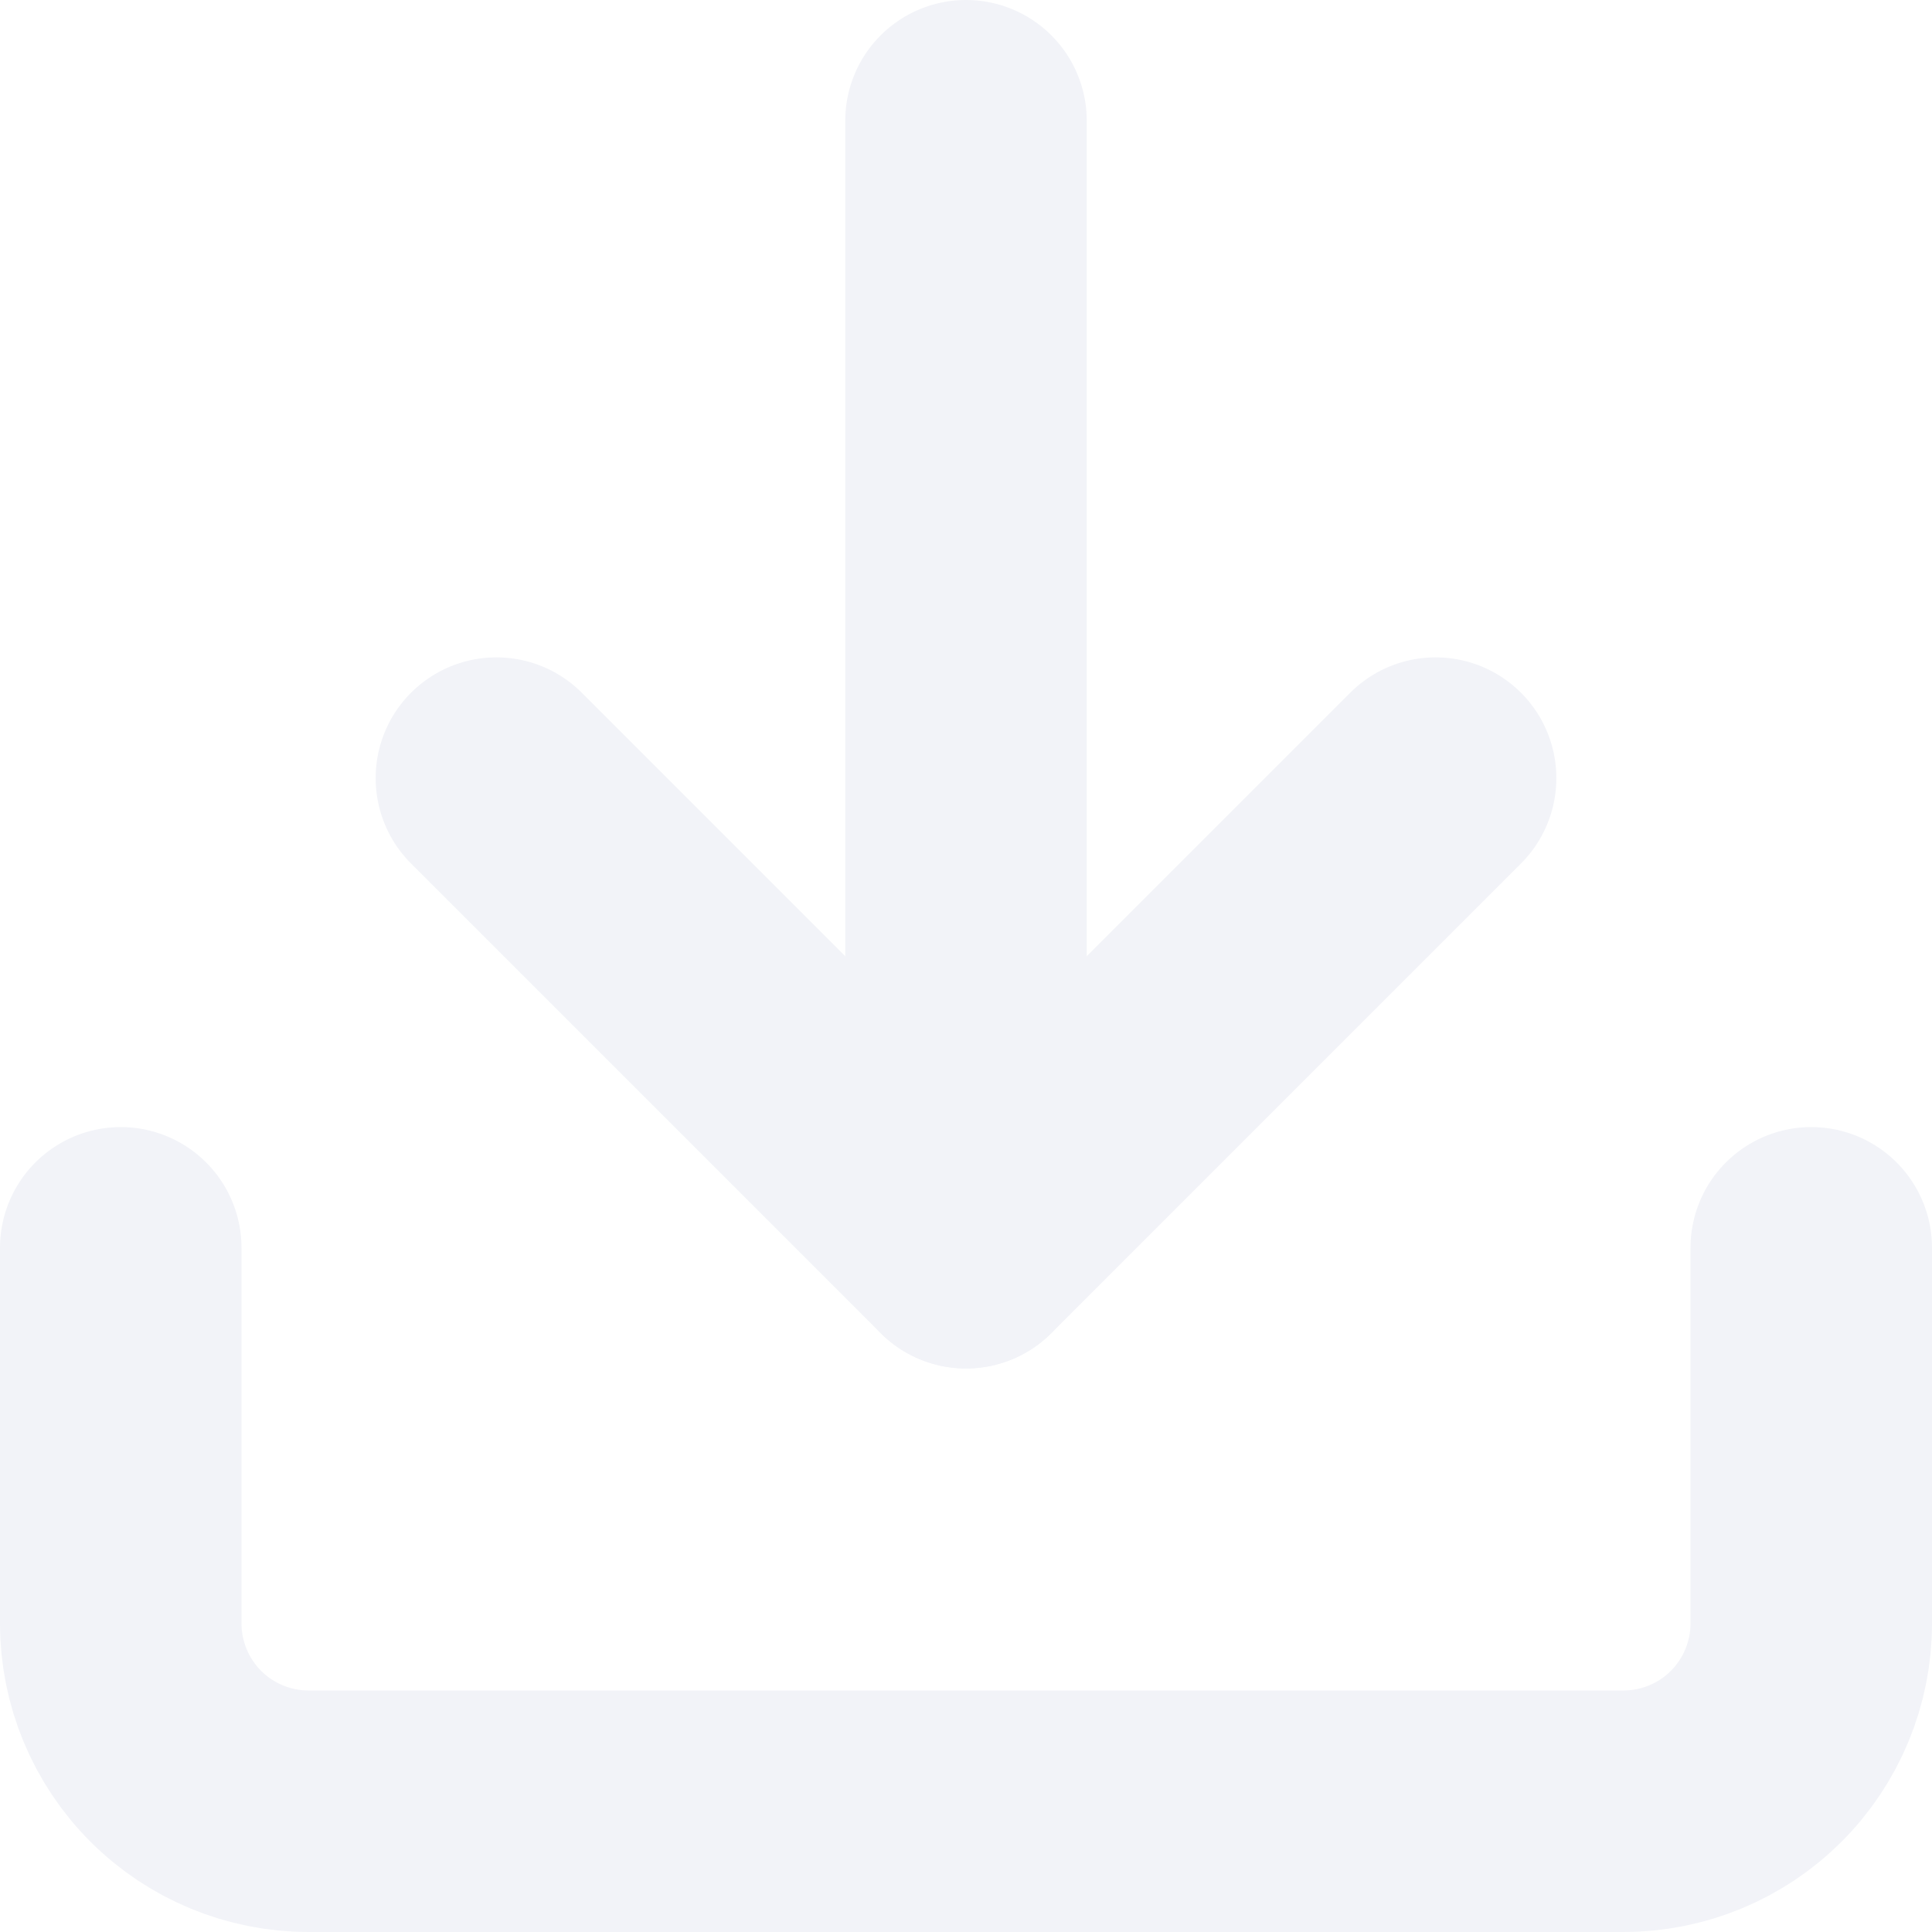
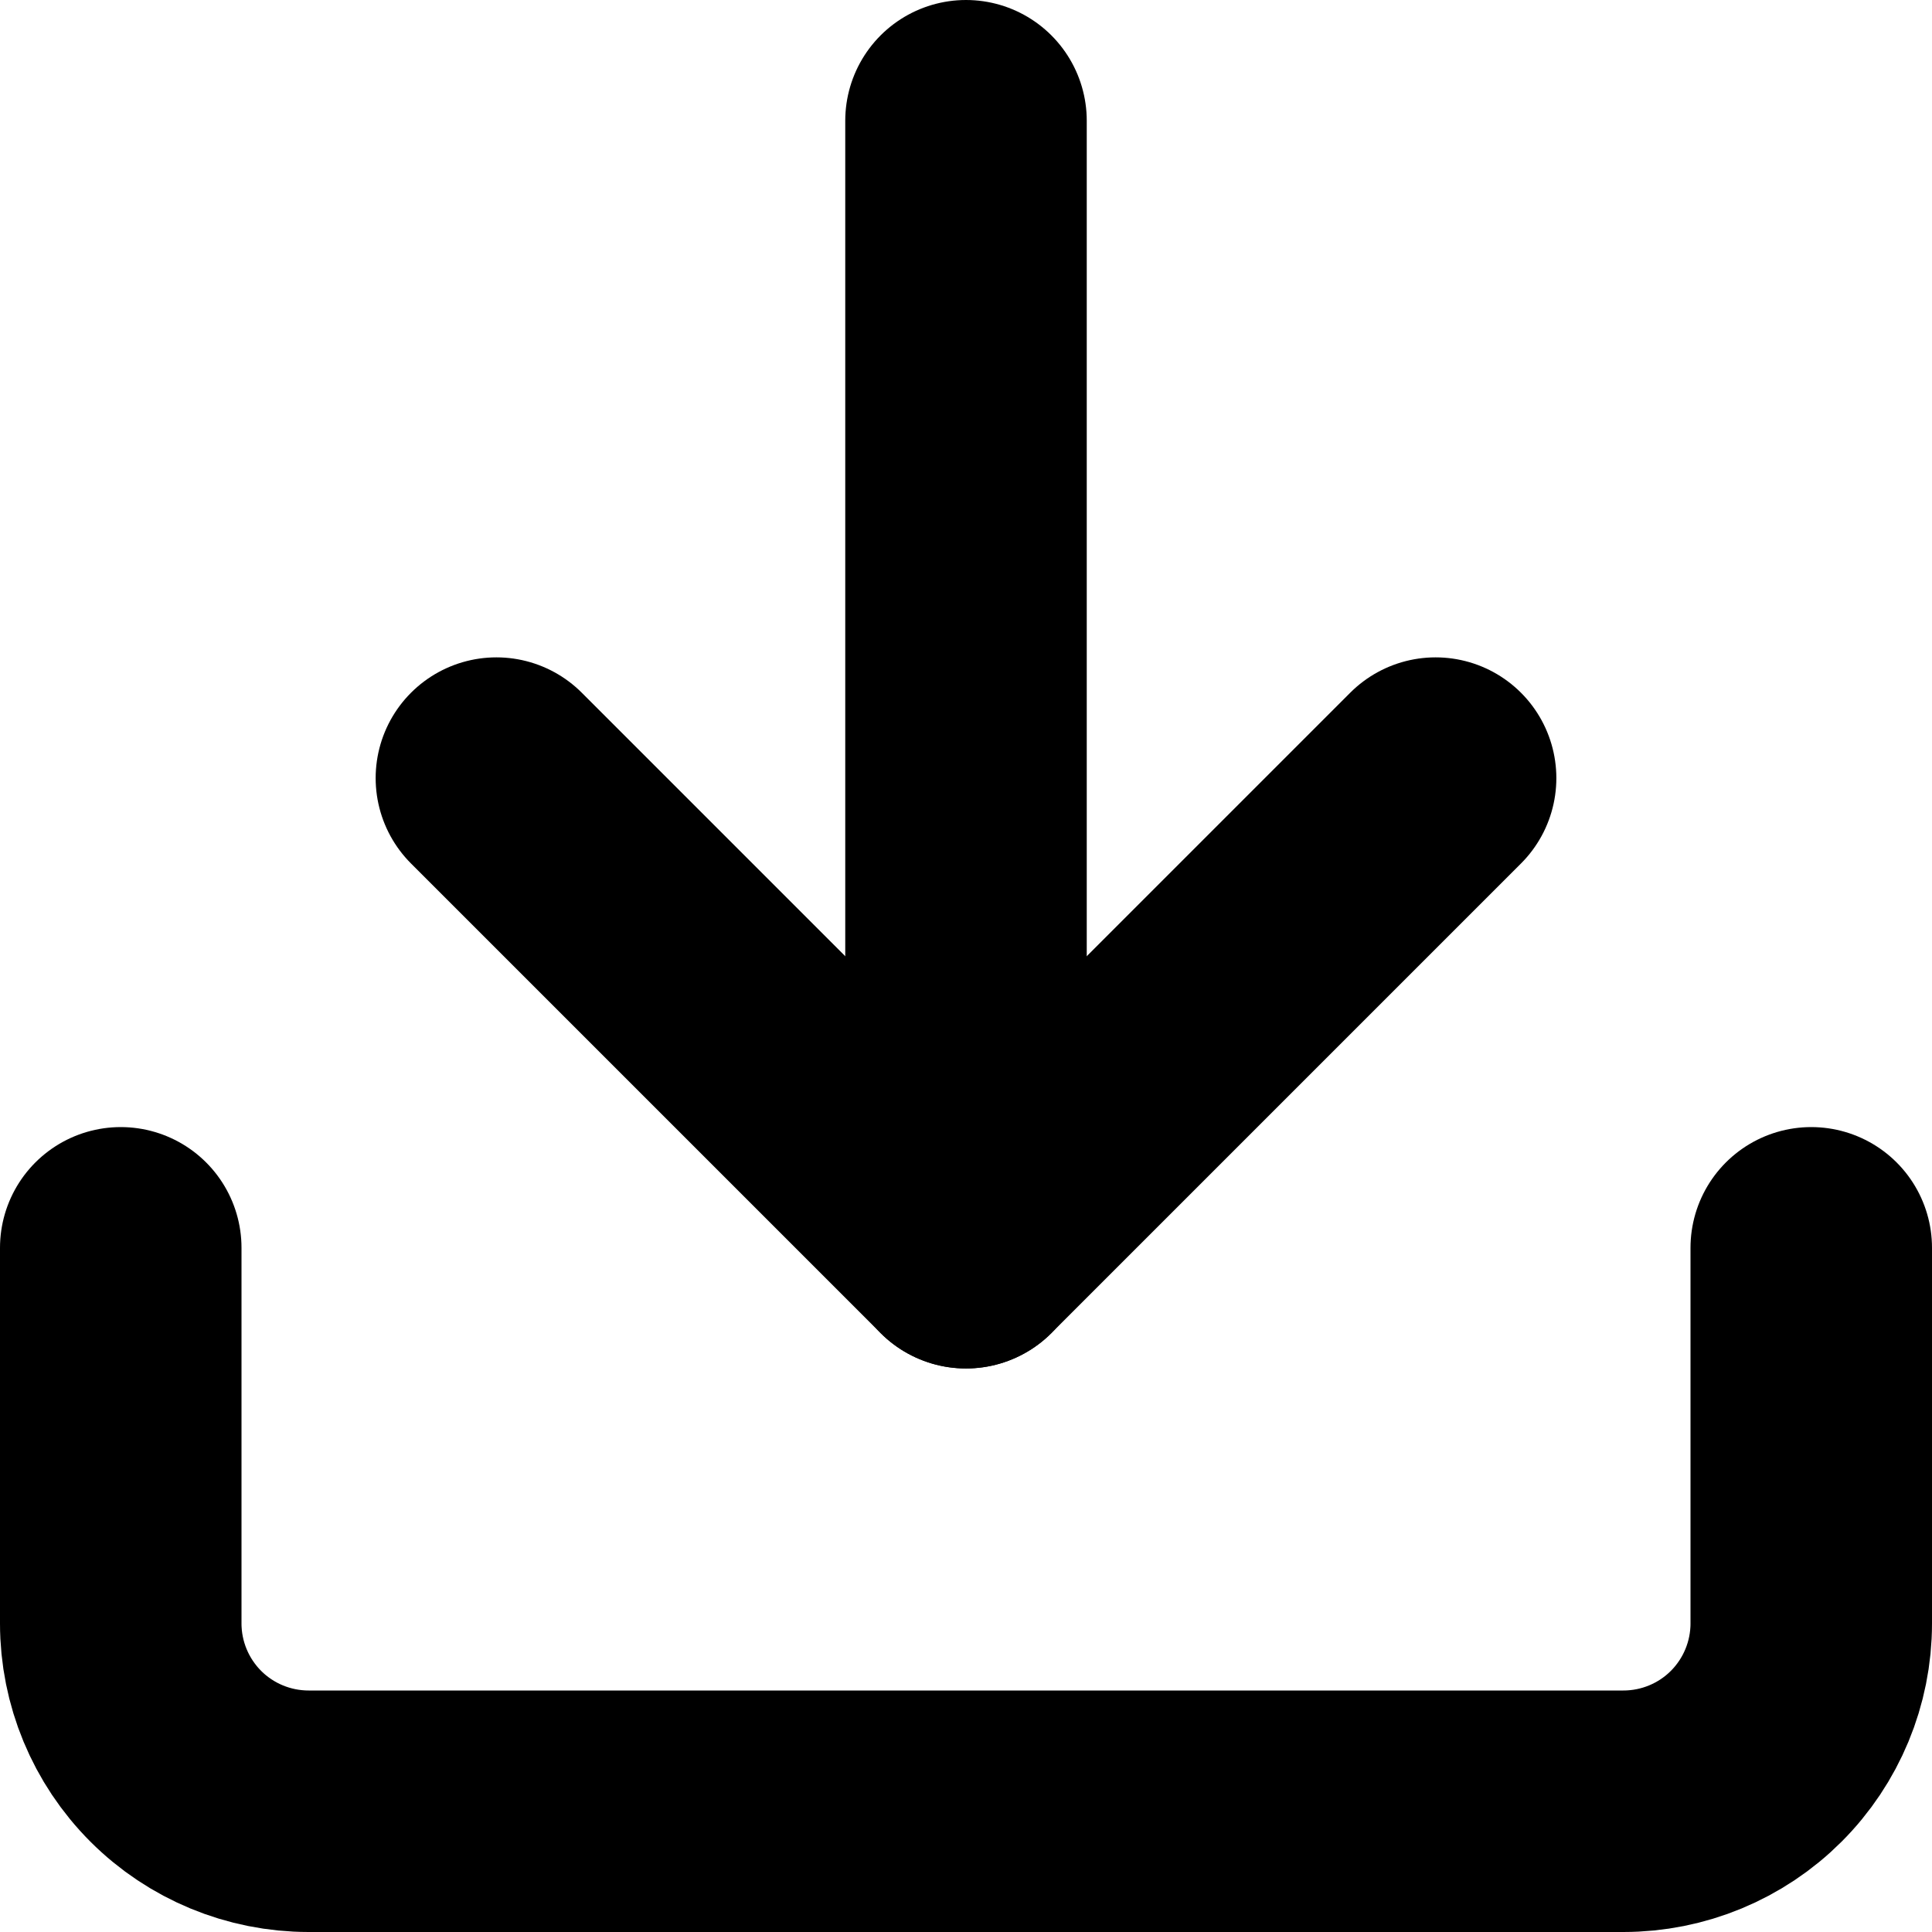
<svg xmlns="http://www.w3.org/2000/svg" width="16" height="16" viewBox="0 0 16 16" fill="none">
-   <path d="M15 10.334V13.445C15 13.857 14.836 14.253 14.544 14.545C14.253 14.836 13.857 15 13.444 15H2.556C2.143 15 1.747 14.836 1.456 14.545C1.164 14.253 1 13.857 1 13.445V10.334" stroke="#F2F3F8" stroke-width="2" stroke-linecap="round" stroke-linejoin="round" />
-   <path d="M4.111 6.444L8 10.333L11.889 6.444" stroke="#F2F3F8" stroke-width="2" stroke-linecap="round" stroke-linejoin="round" />
-   <path d="M8 10.333V1" stroke="#F2F3F8" stroke-width="2" stroke-linecap="round" stroke-linejoin="round" />
+   <path d="M15 10.334V13.445C15 13.857 14.836 14.253 14.544 14.545C14.253 14.836 13.857 15 13.444 15H2.556C2.143 15 1.747 14.836 1.456 14.545C1.164 14.253 1 13.857 1 13.445V10.334" stroke="currentColor" stroke-width="2" stroke-linecap="round" stroke-linejoin="round" />
+   <path d="M4.111 6.444L8 10.333L11.889 6.444" stroke="currentColor" stroke-width="2" stroke-linecap="round" stroke-linejoin="round" />
+   <path d="M8 10.333V1" stroke="currentColor" stroke-width="2" stroke-linecap="round" stroke-linejoin="round" />
</svg>
